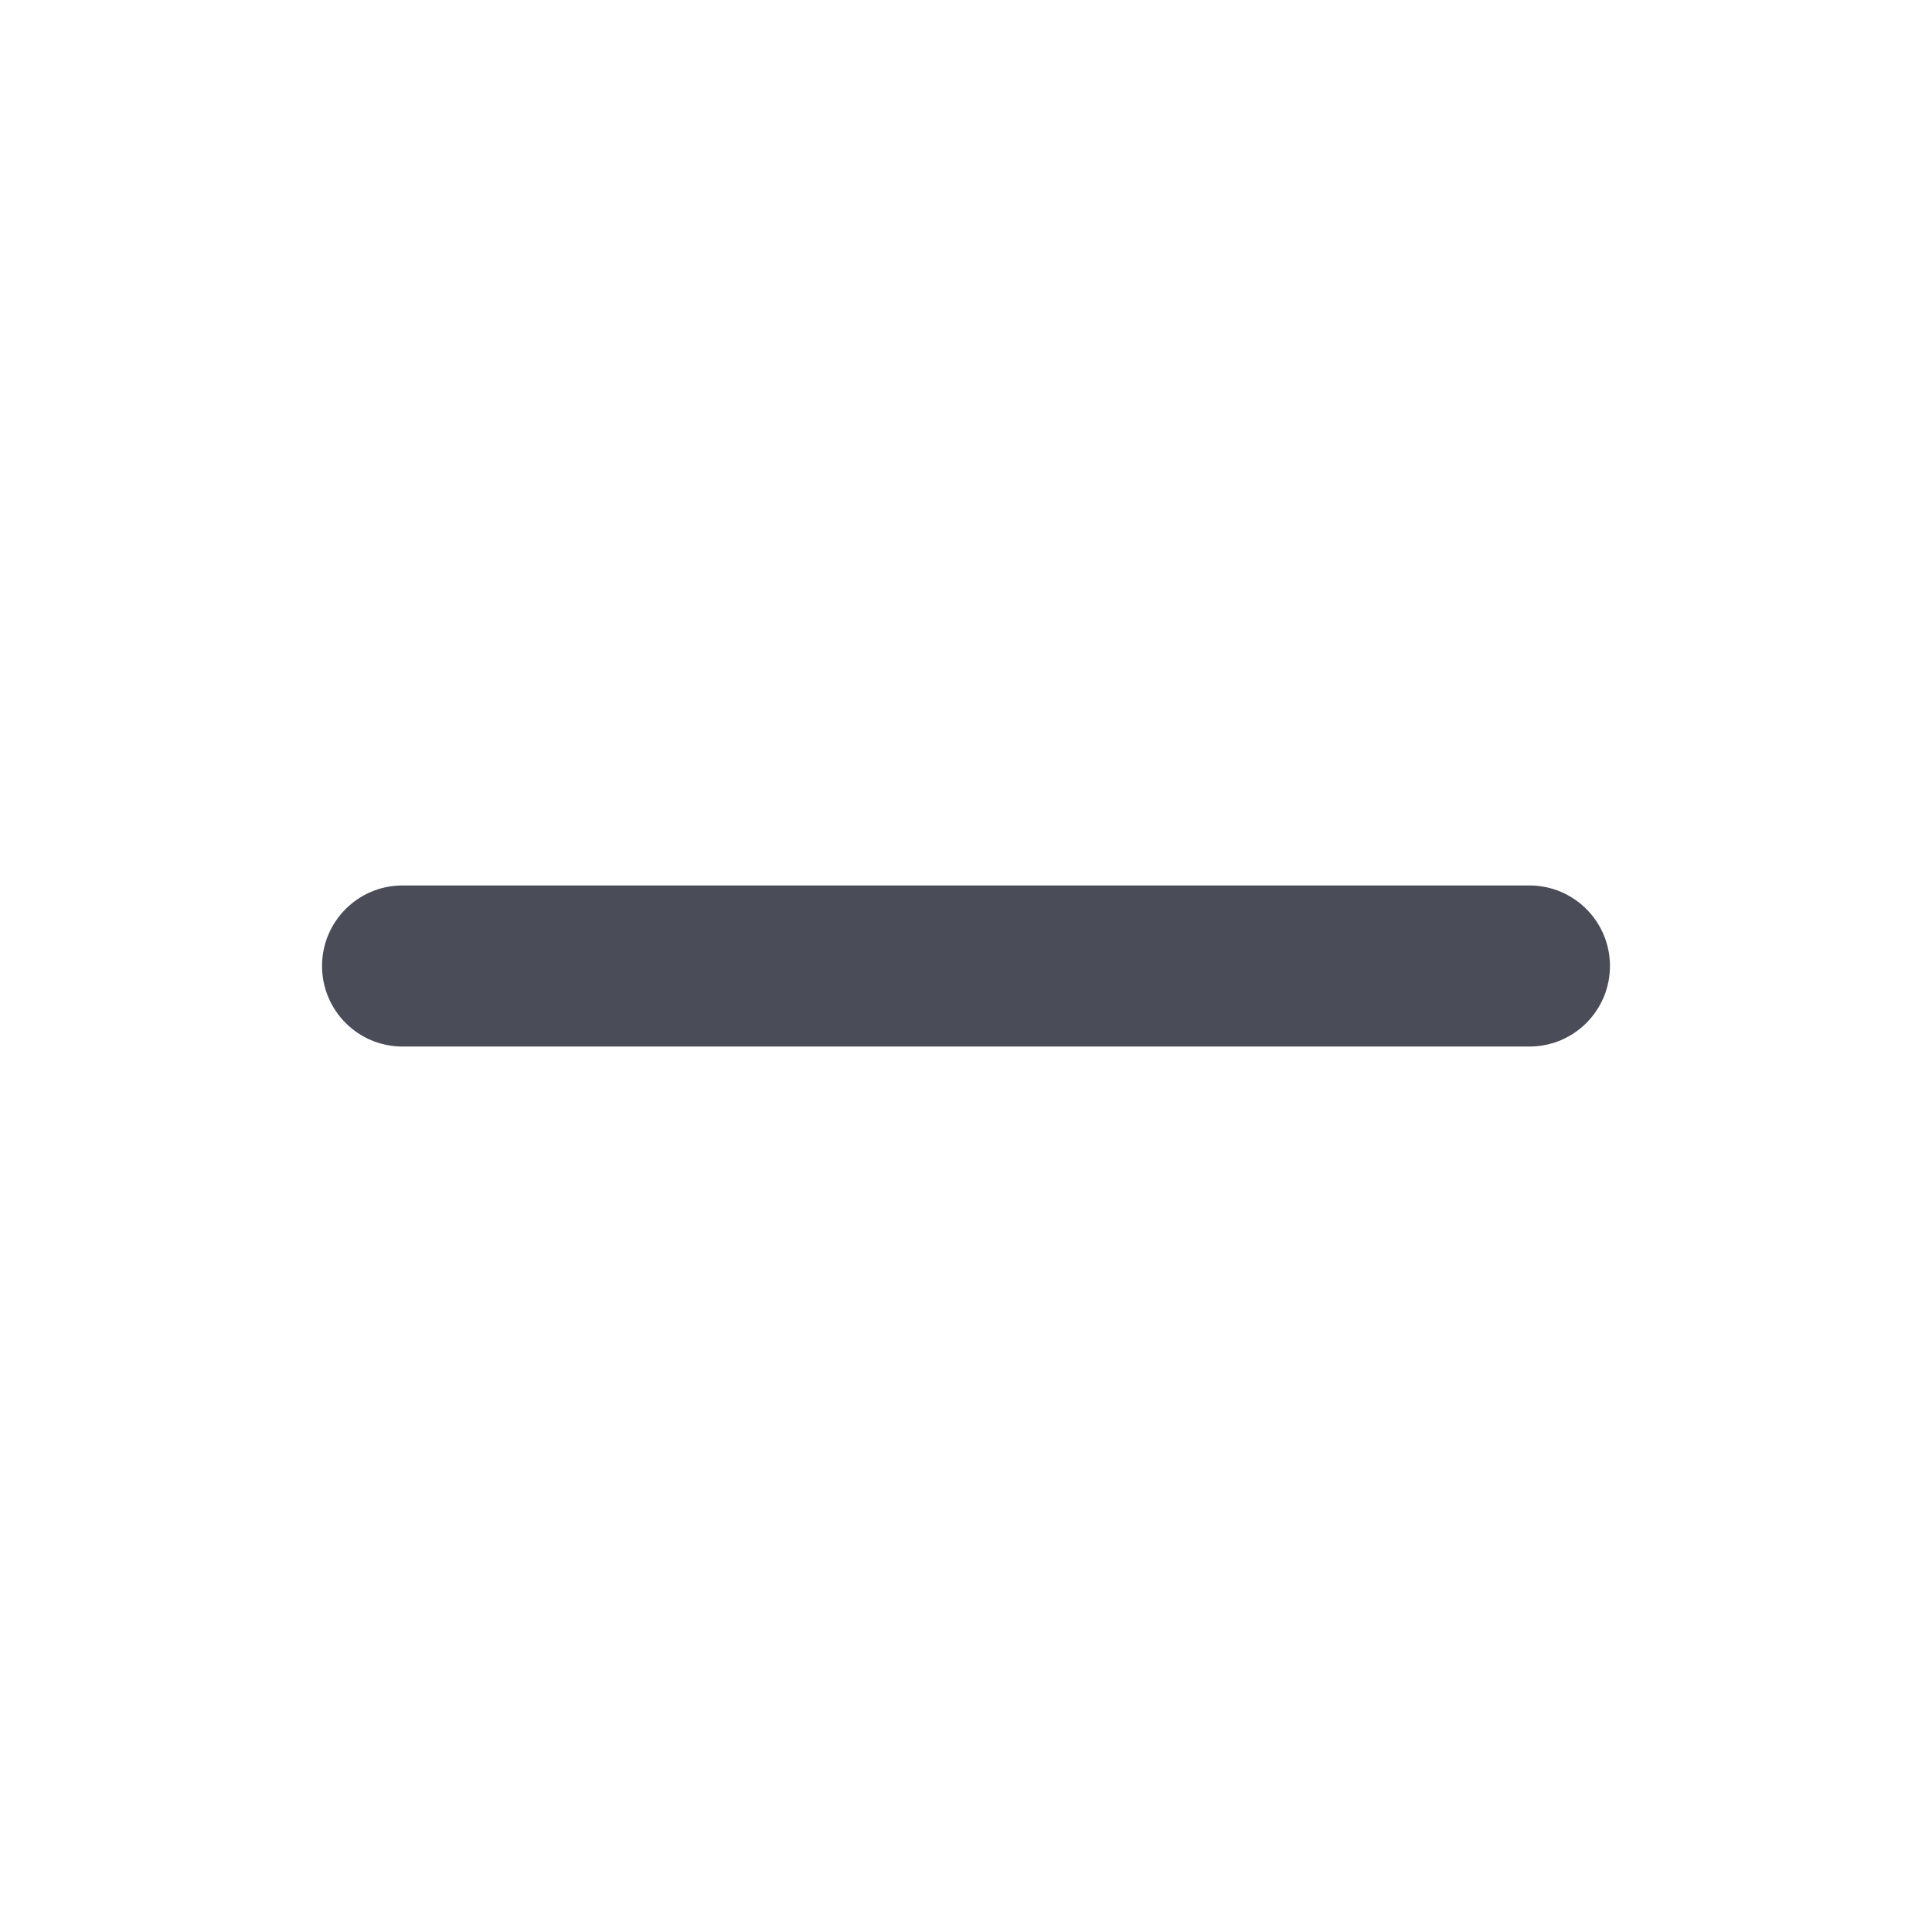
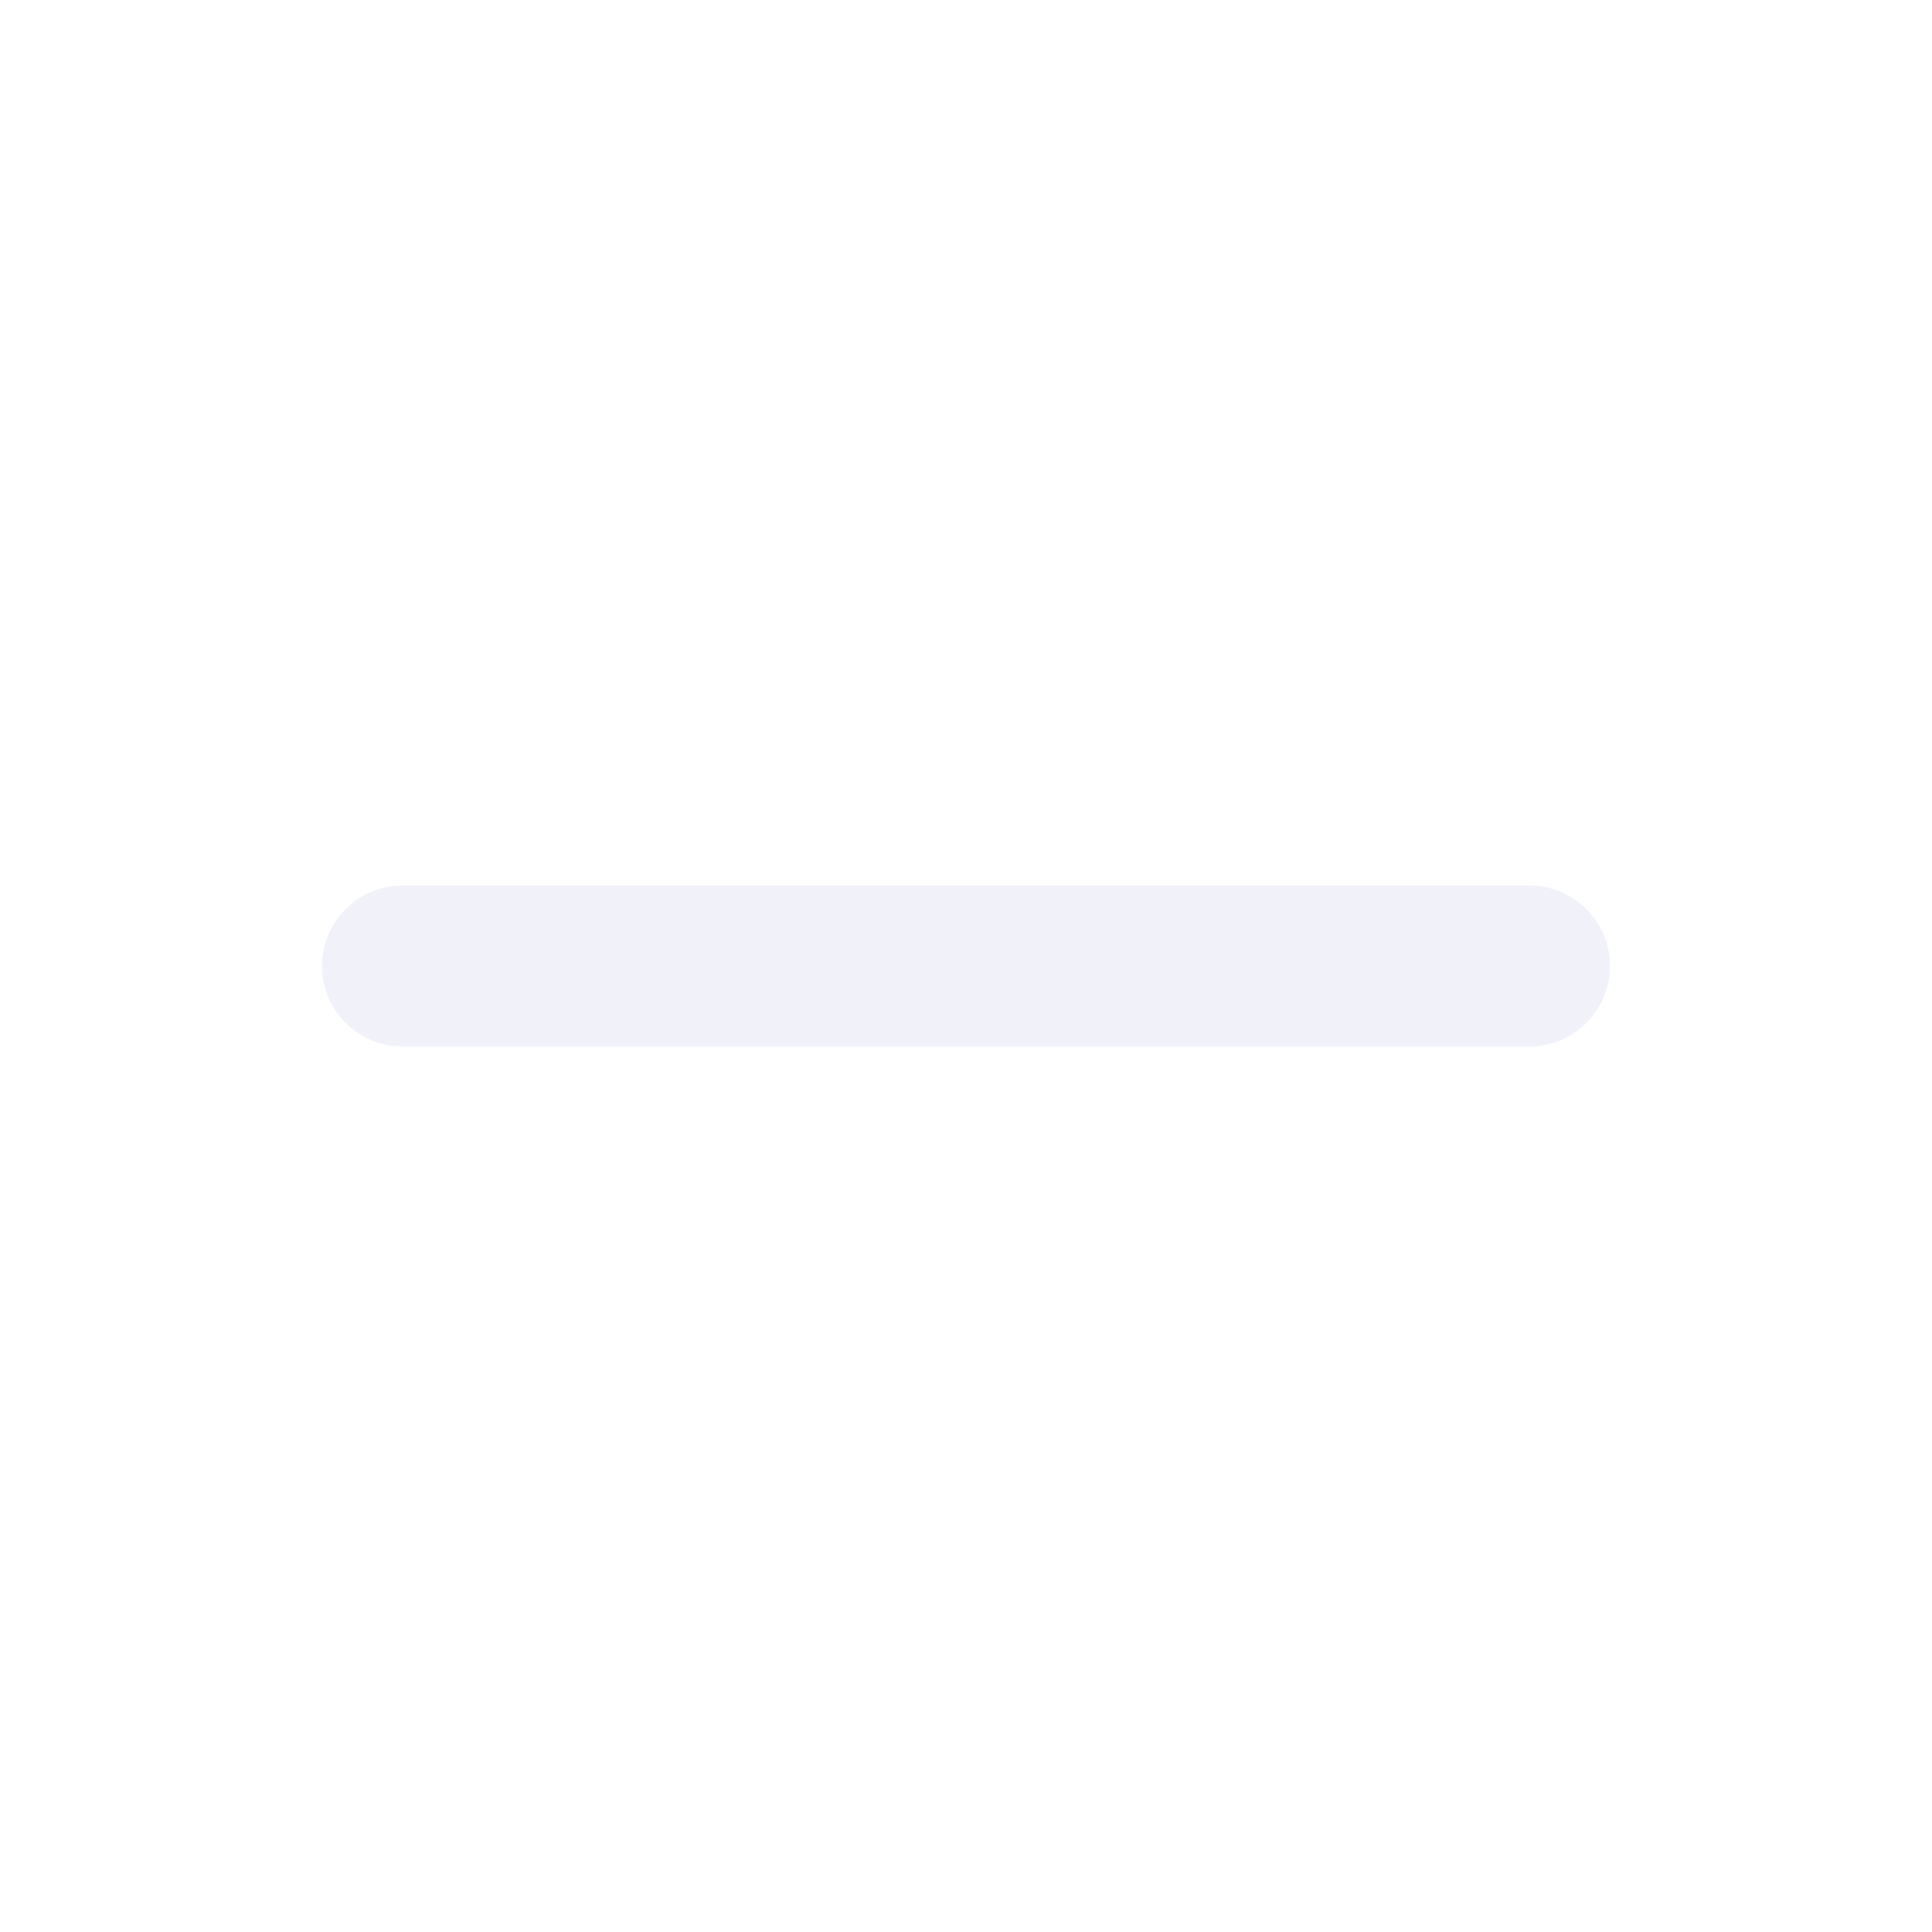
<svg xmlns="http://www.w3.org/2000/svg" width="16" height="16" viewBox="0 0 16 16" fill="none">
-   <path fill-rule="evenodd" clip-rule="evenodd" d="M2.667 8C2.667 7.632 2.965 7.333 3.333 7.333H12.666C13.035 7.333 13.333 7.632 13.333 8C13.333 8.368 13.035 8.667 12.666 8.667H3.333C2.965 8.667 2.667 8.368 2.667 8Z" fill="#4A4D58" />
+   <path fill-rule="evenodd" clip-rule="evenodd" d="M2.667 8C2.667 7.632 2.965 7.333 3.333 7.333H12.666C13.035 7.333 13.333 7.632 13.333 8C13.333 8.368 13.035 8.667 12.666 8.667H3.333C2.965 8.667 2.667 8.368 2.667 8Z" fill="#F1F2F9" />
</svg>
